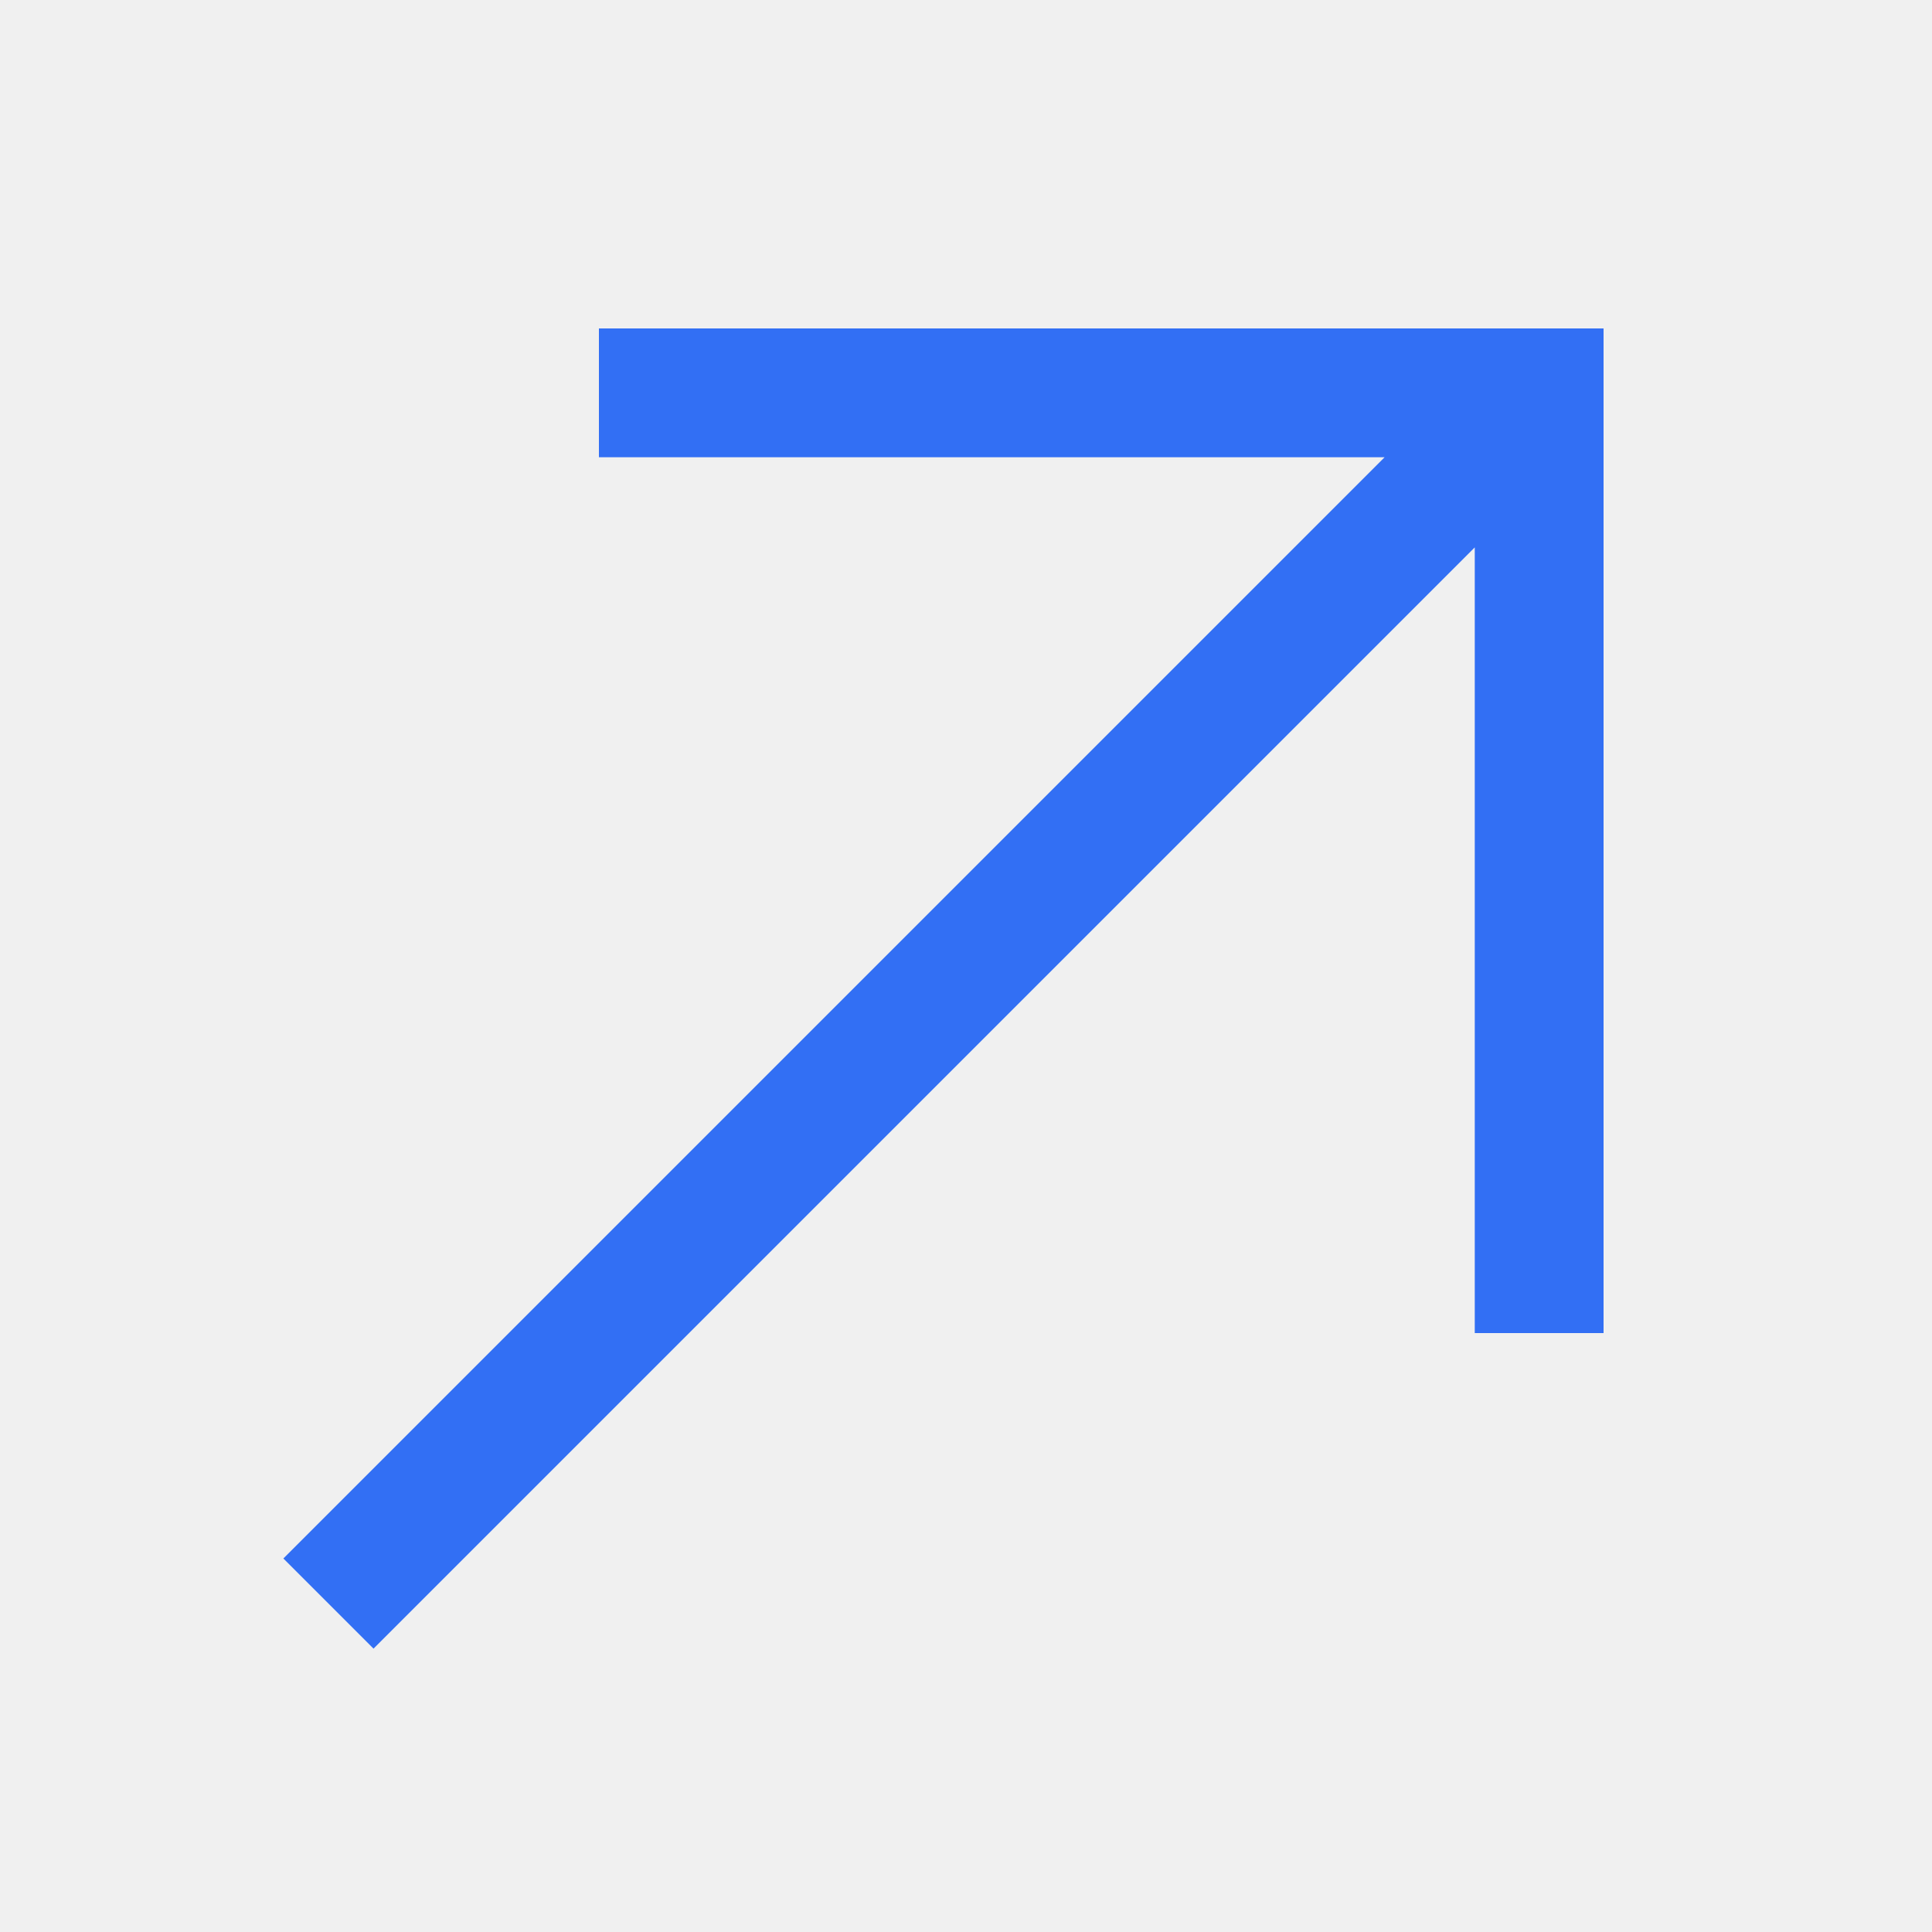
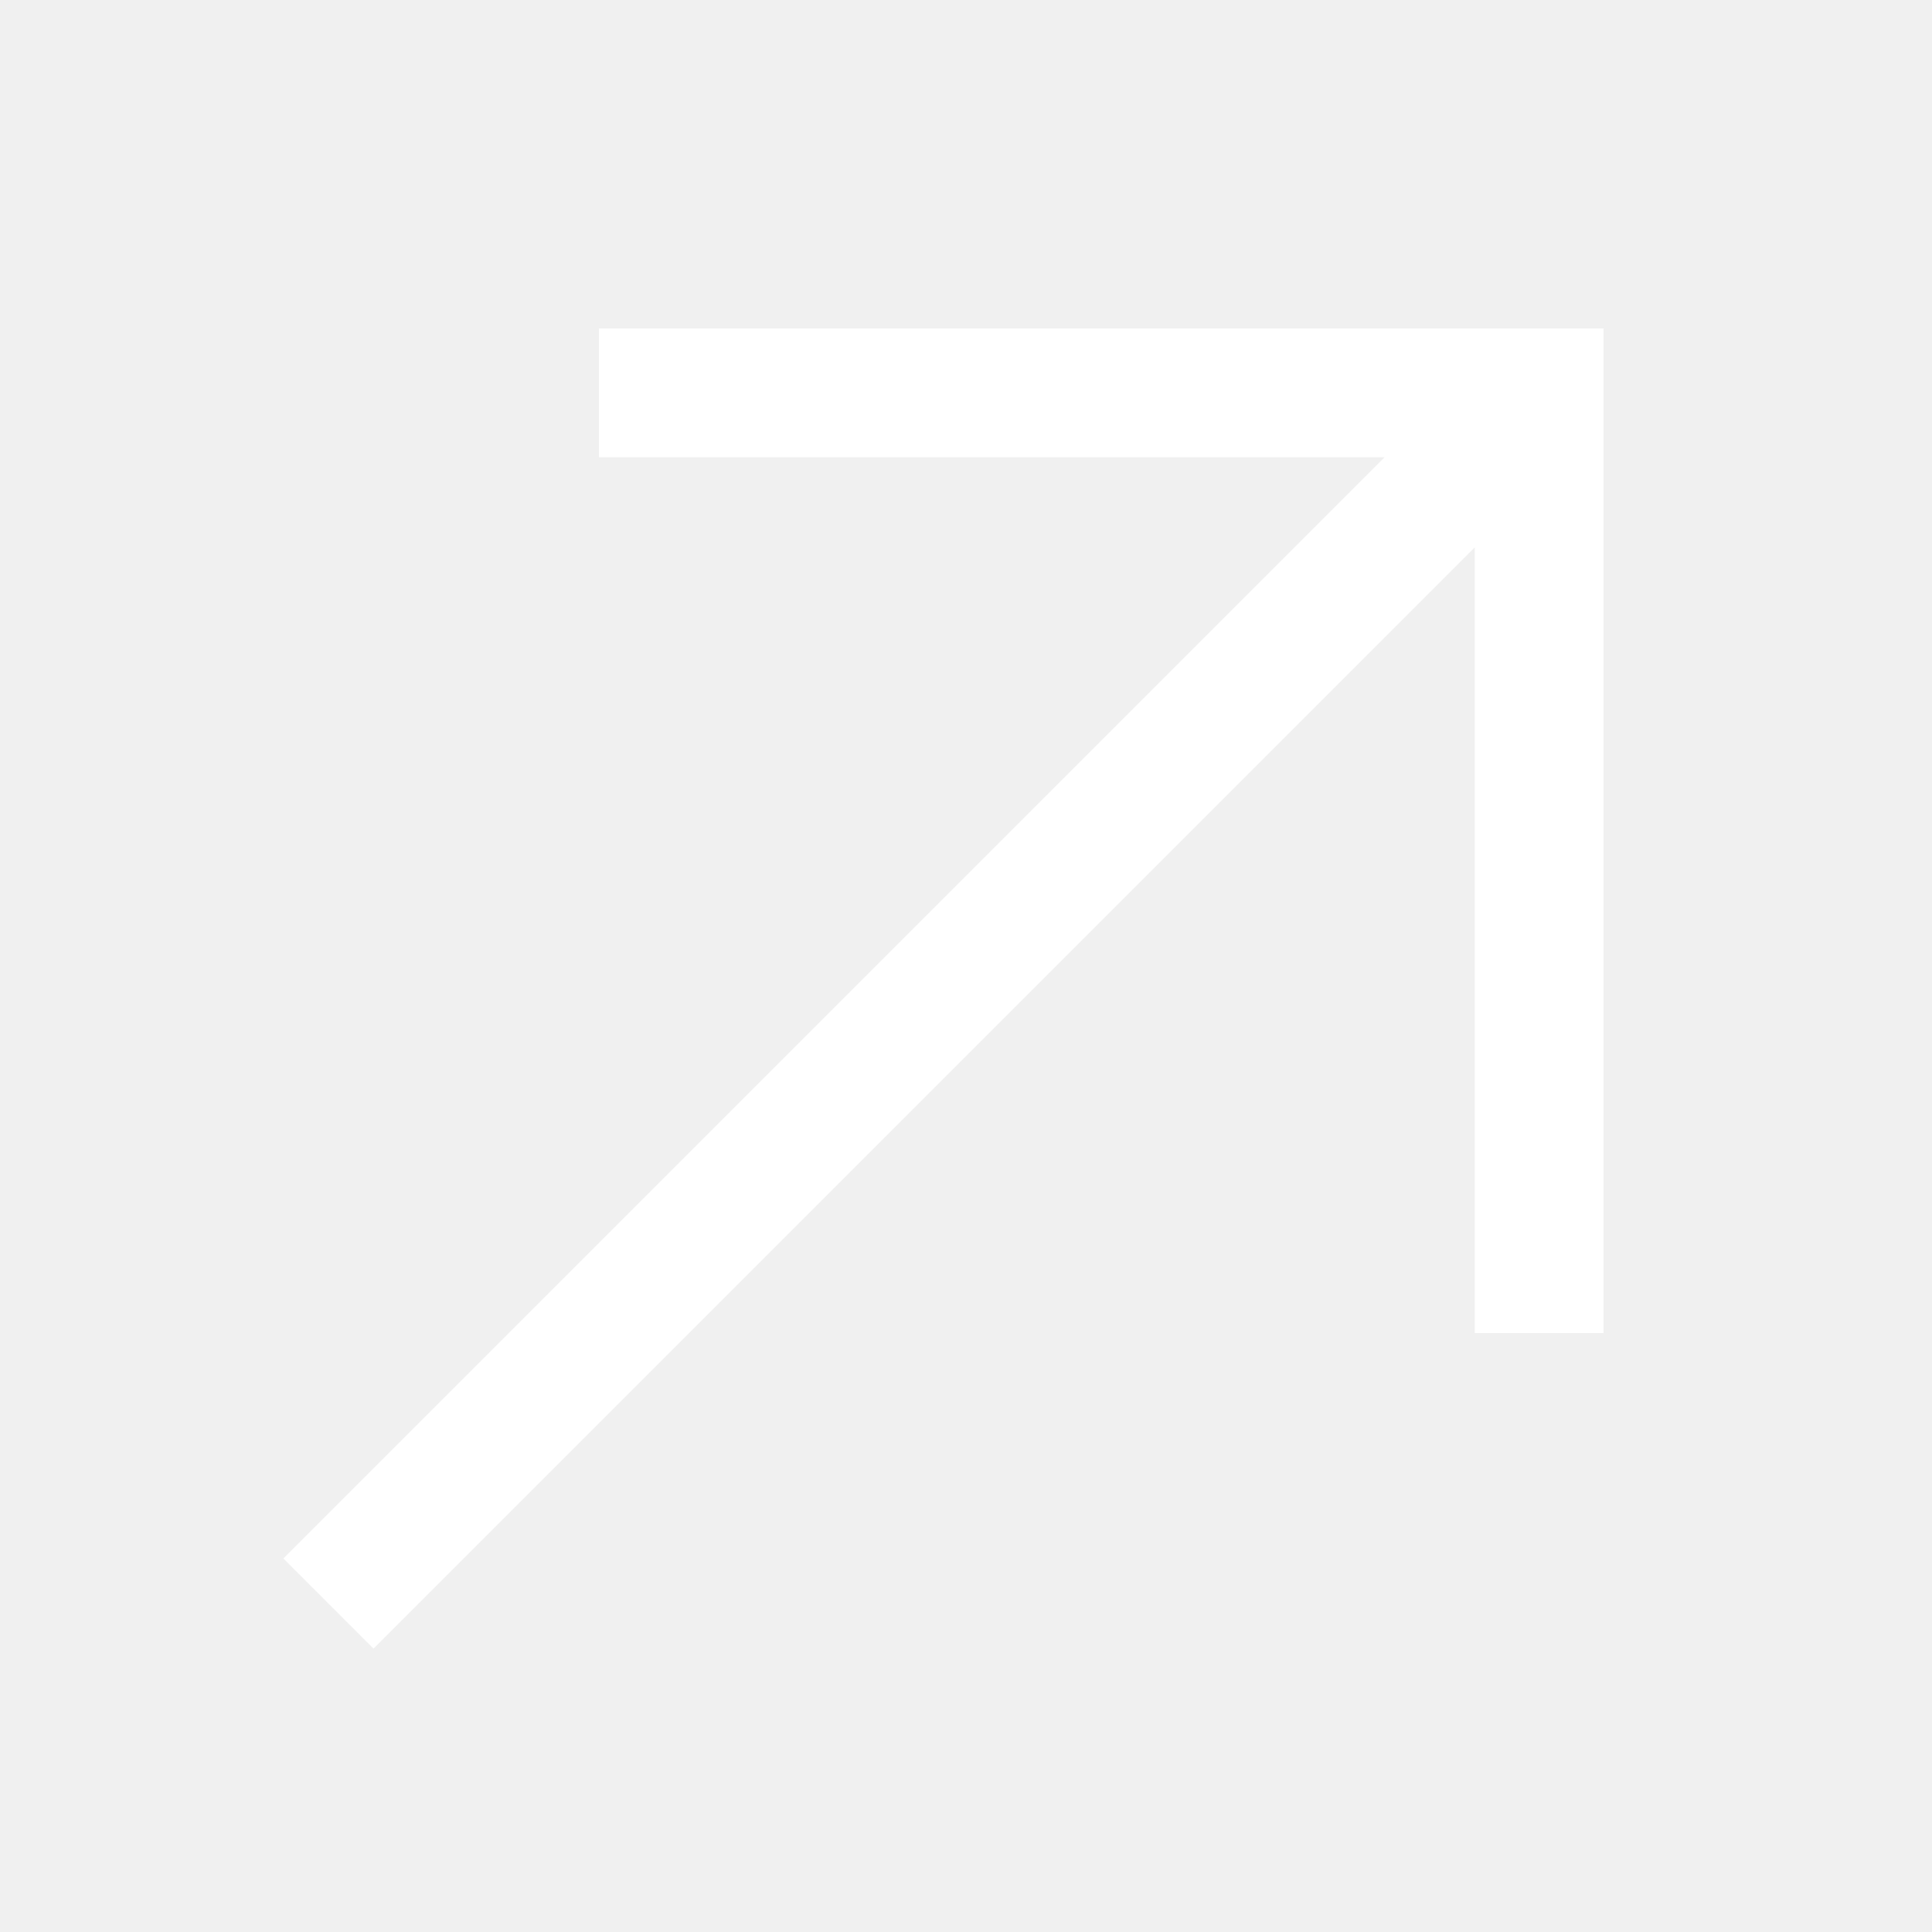
<svg xmlns="http://www.w3.org/2000/svg" id="Layer_1" viewBox="0 0 30 30">
-   <style>.st0{fill:#326ff4}</style>
+   <style>.st0{fill:#ffffff}</style>
  <path class="st0" d="M24.9 20.7V5.1H9.3v2h12.2L4.4 24.2l1.4 1.4L22.9 8.5v12.2h2z" />
</svg>
